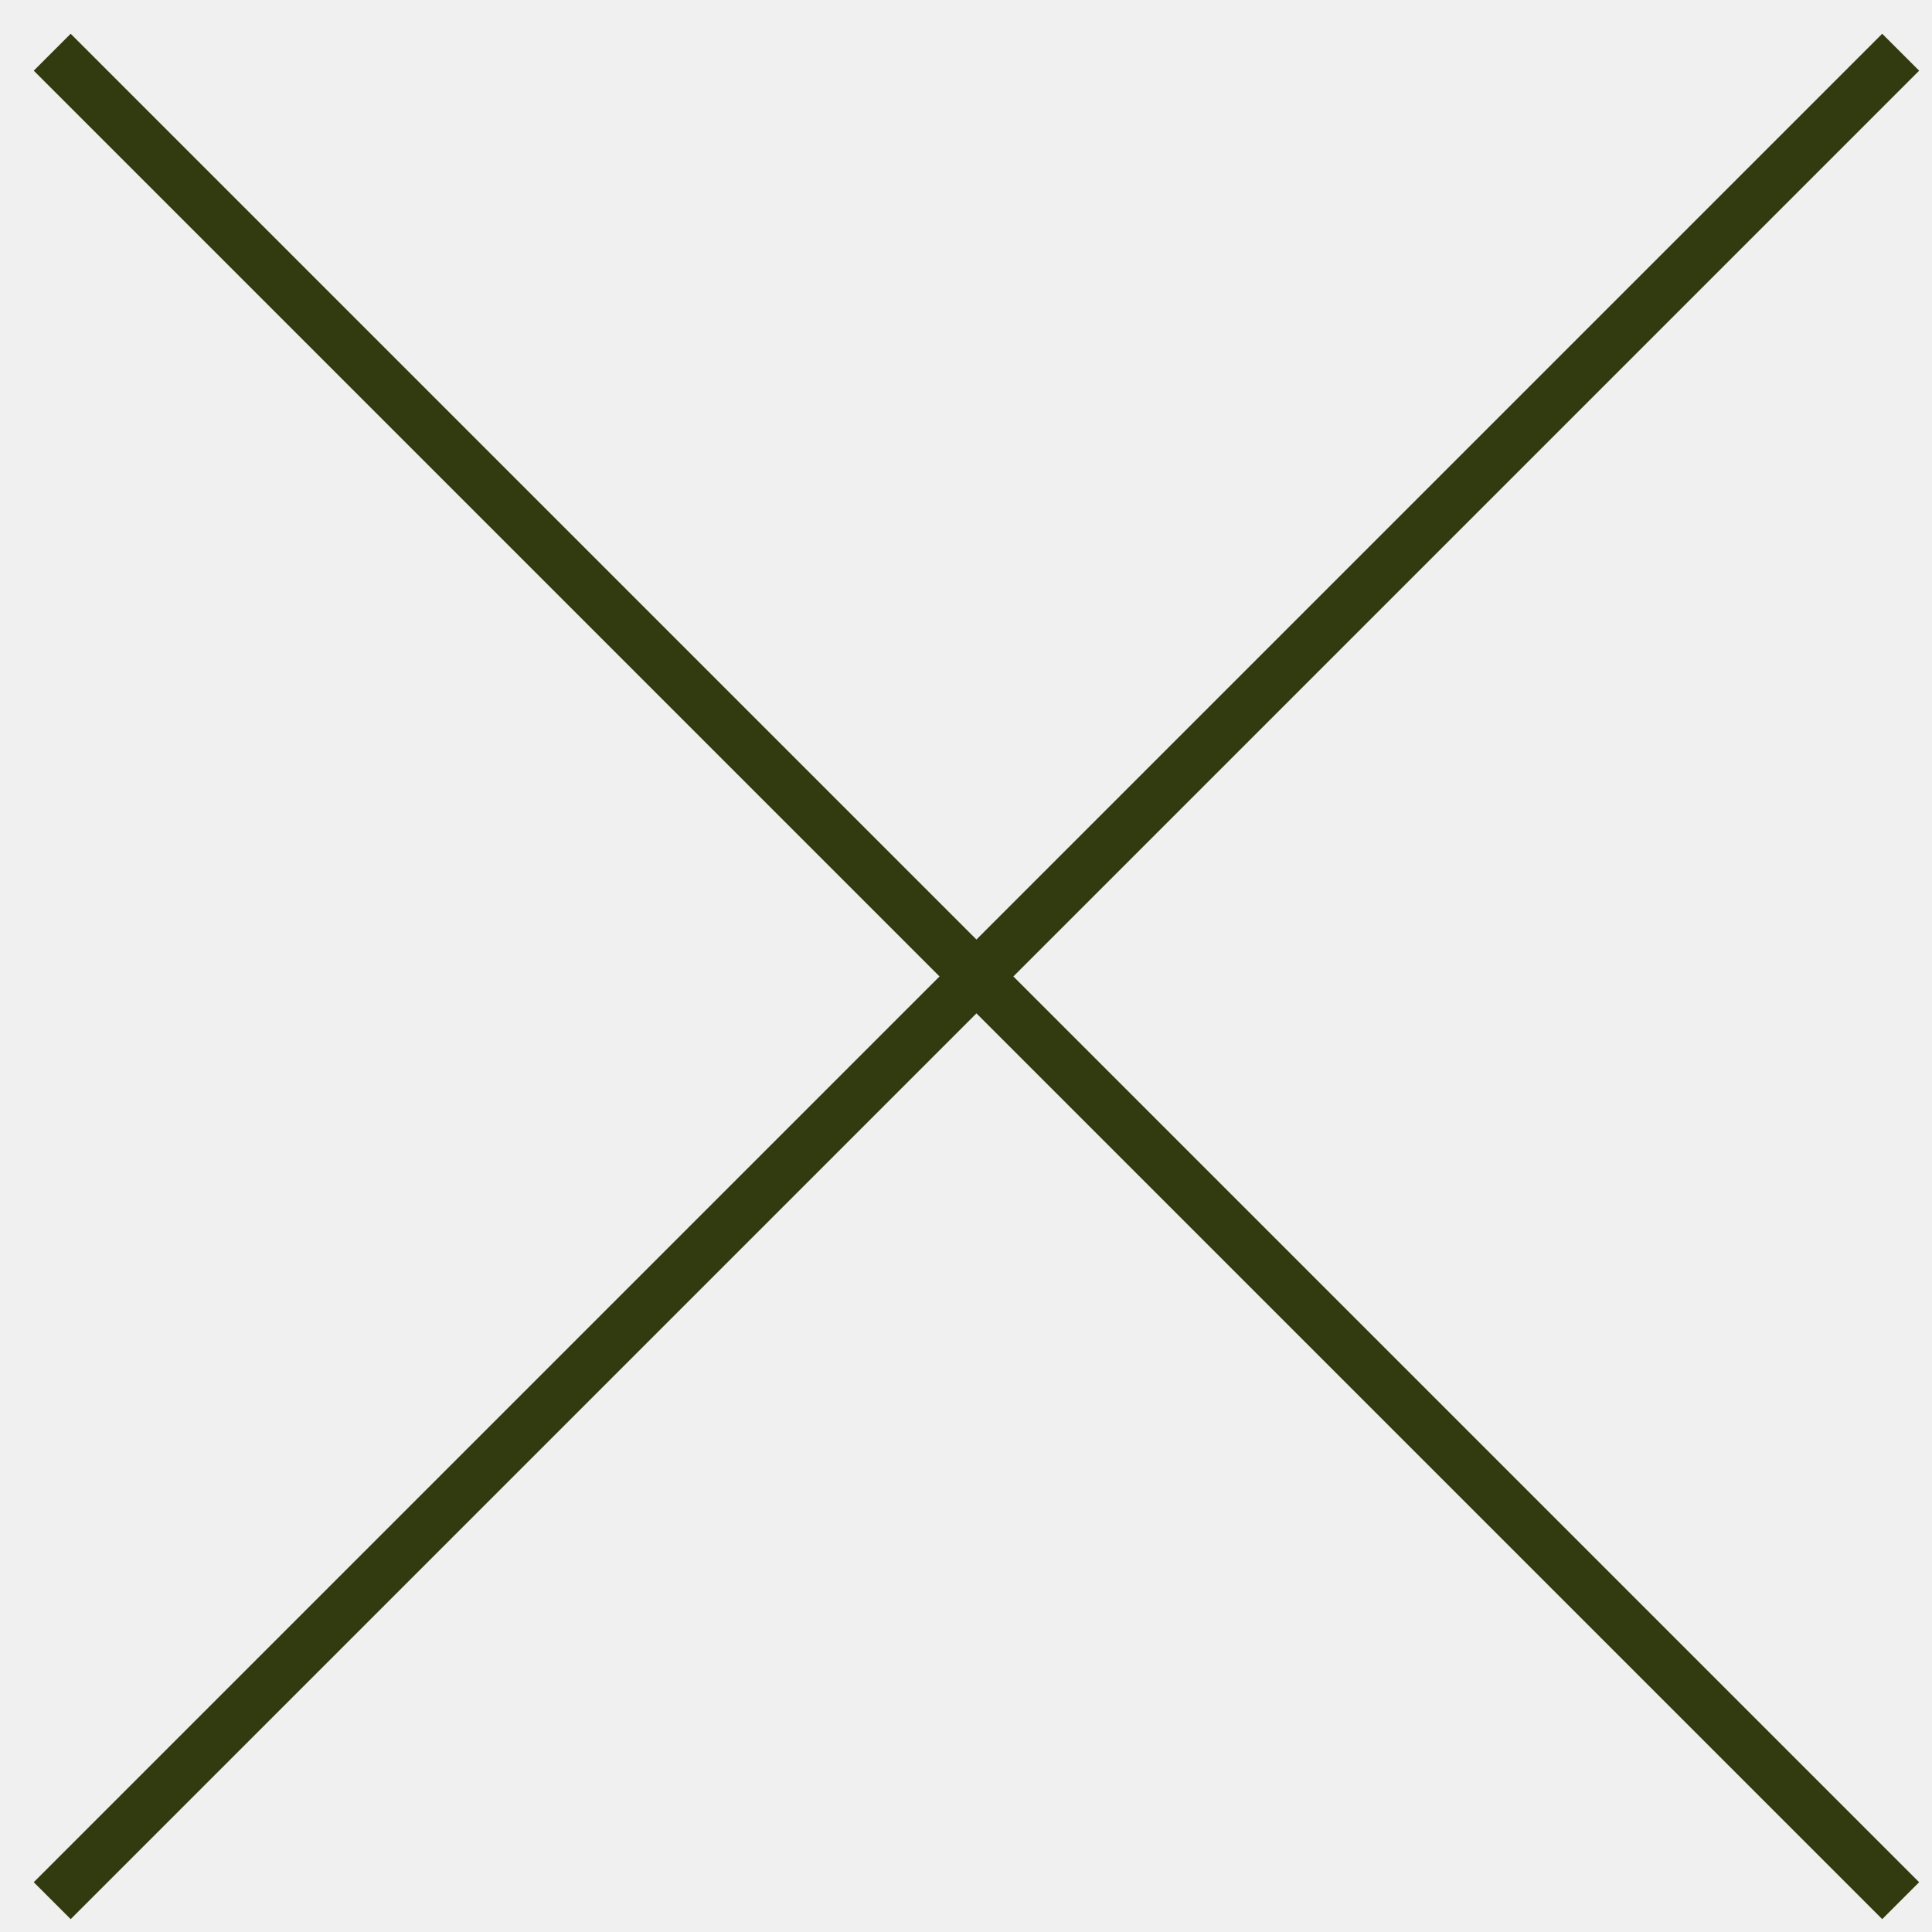
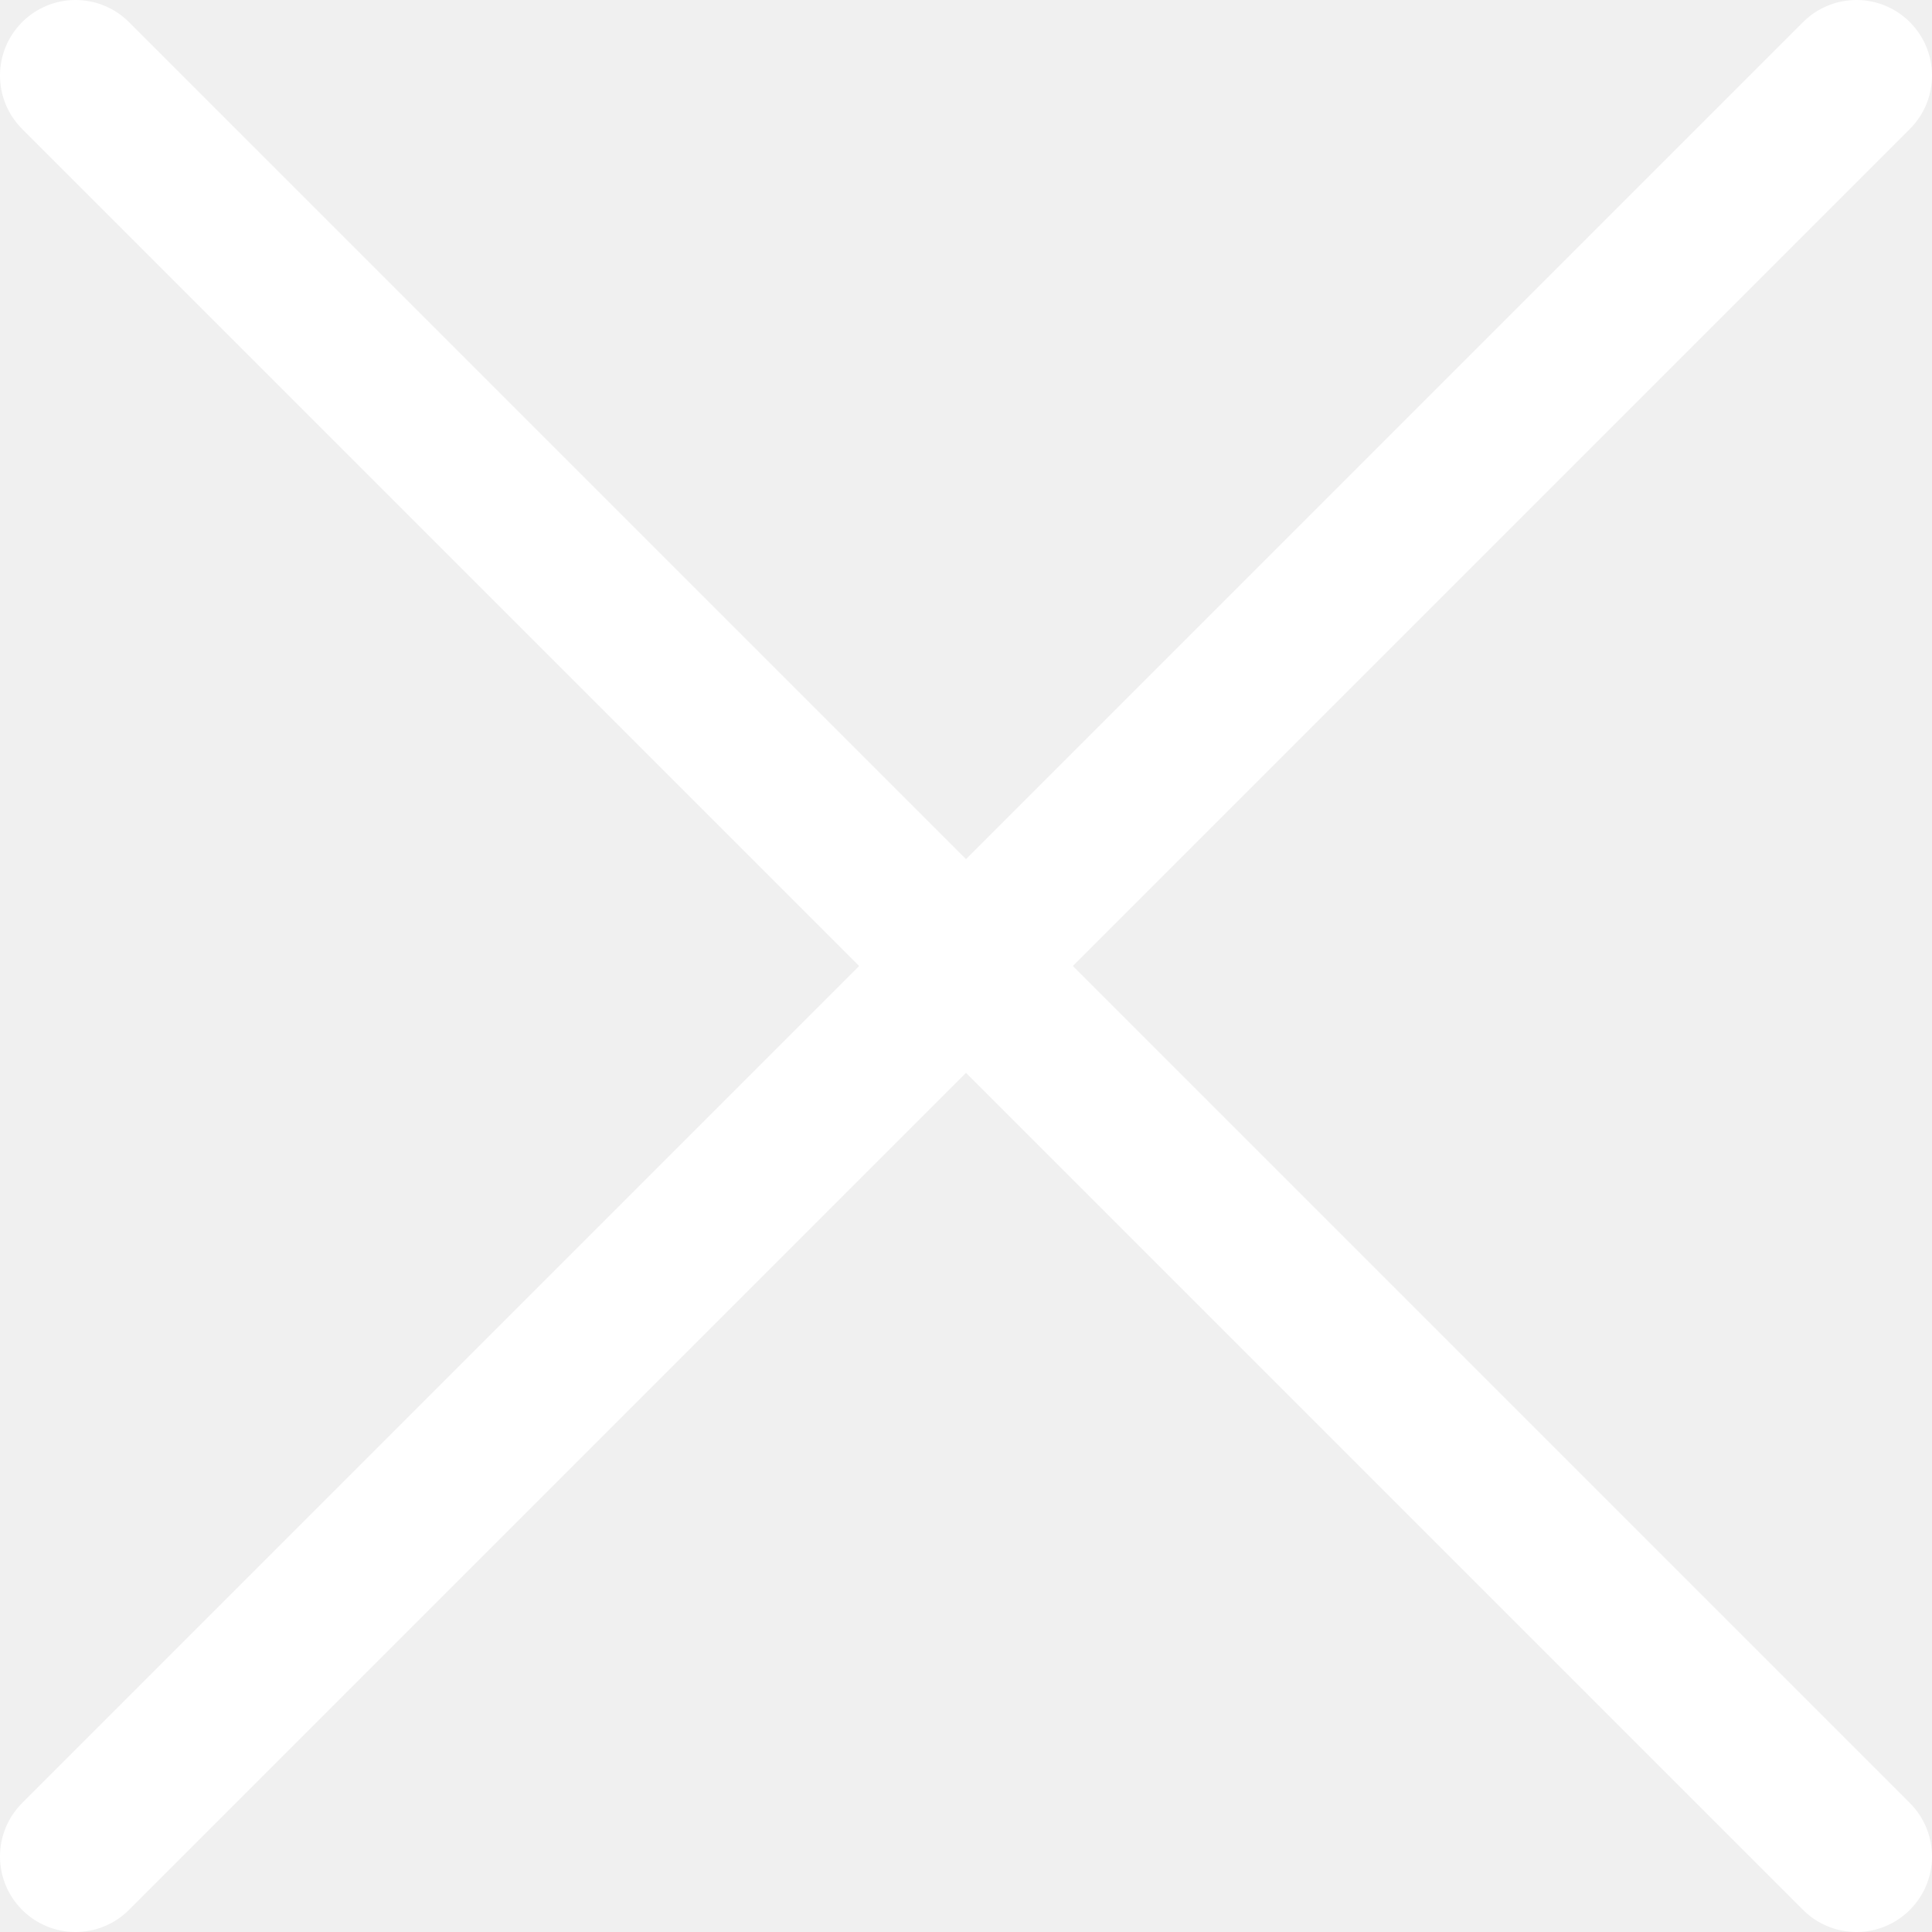
- <svg xmlns="http://www.w3.org/2000/svg" id="Слой_1" viewBox="0 0 37 37">
-   <style>.st0{fill:none;stroke:#313b0f;stroke-miterlimit:10}</style>
-   <path class="st0" d="M1 1l35.4 35.4M36.4 1L1 36.4" />
+ <svg xmlns="http://www.w3.org/2000/svg" viewBox="0 0 38.36 38.36">
+   <defs>
+     <style>.cls-1{fill:none;stroke:#fff;stroke-linecap:round;stroke-linejoin:round;stroke-width:3px}</style>
+   </defs>
+   <g id="Слой_2" data-name="Слой 2">
+     <g id="Форма_Присоедениться" data-name="Форма Присоедениться">
+       <path class="cls-1" d="M1.5 1.5l35.36 35.36M36.86 1.5L1.5 36.86" />
+     </g>
+   </g>
</svg>
